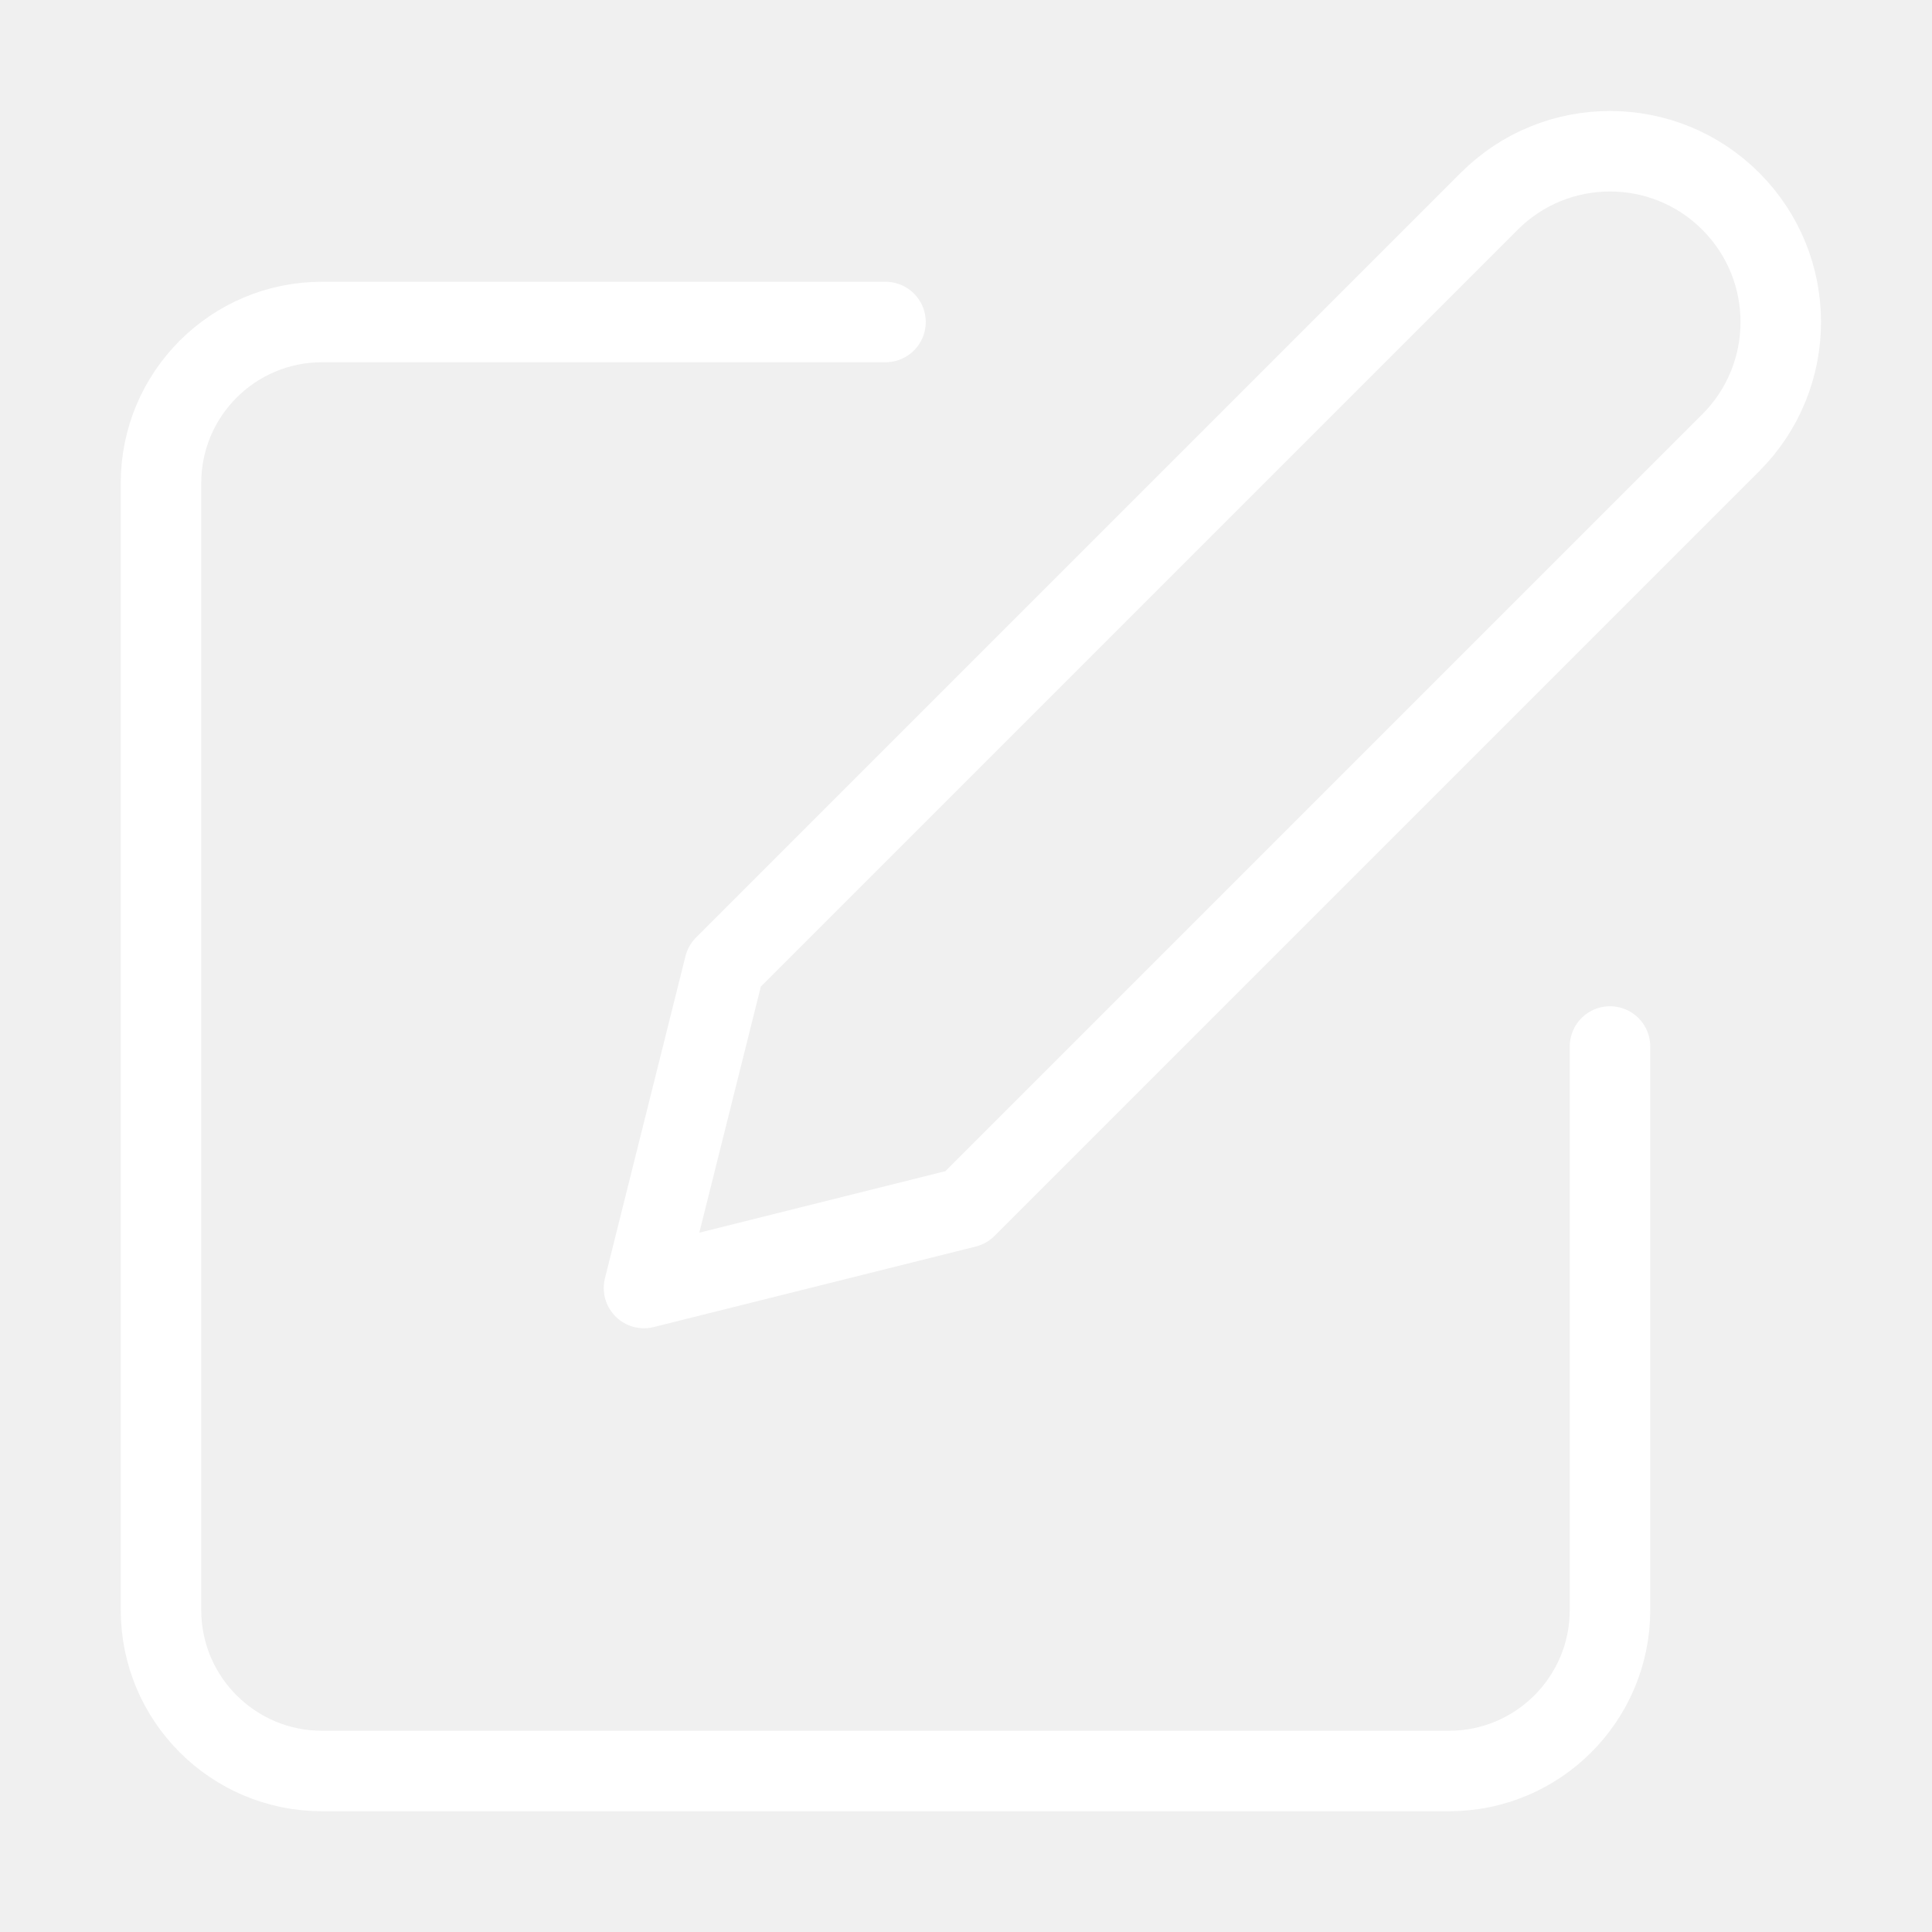
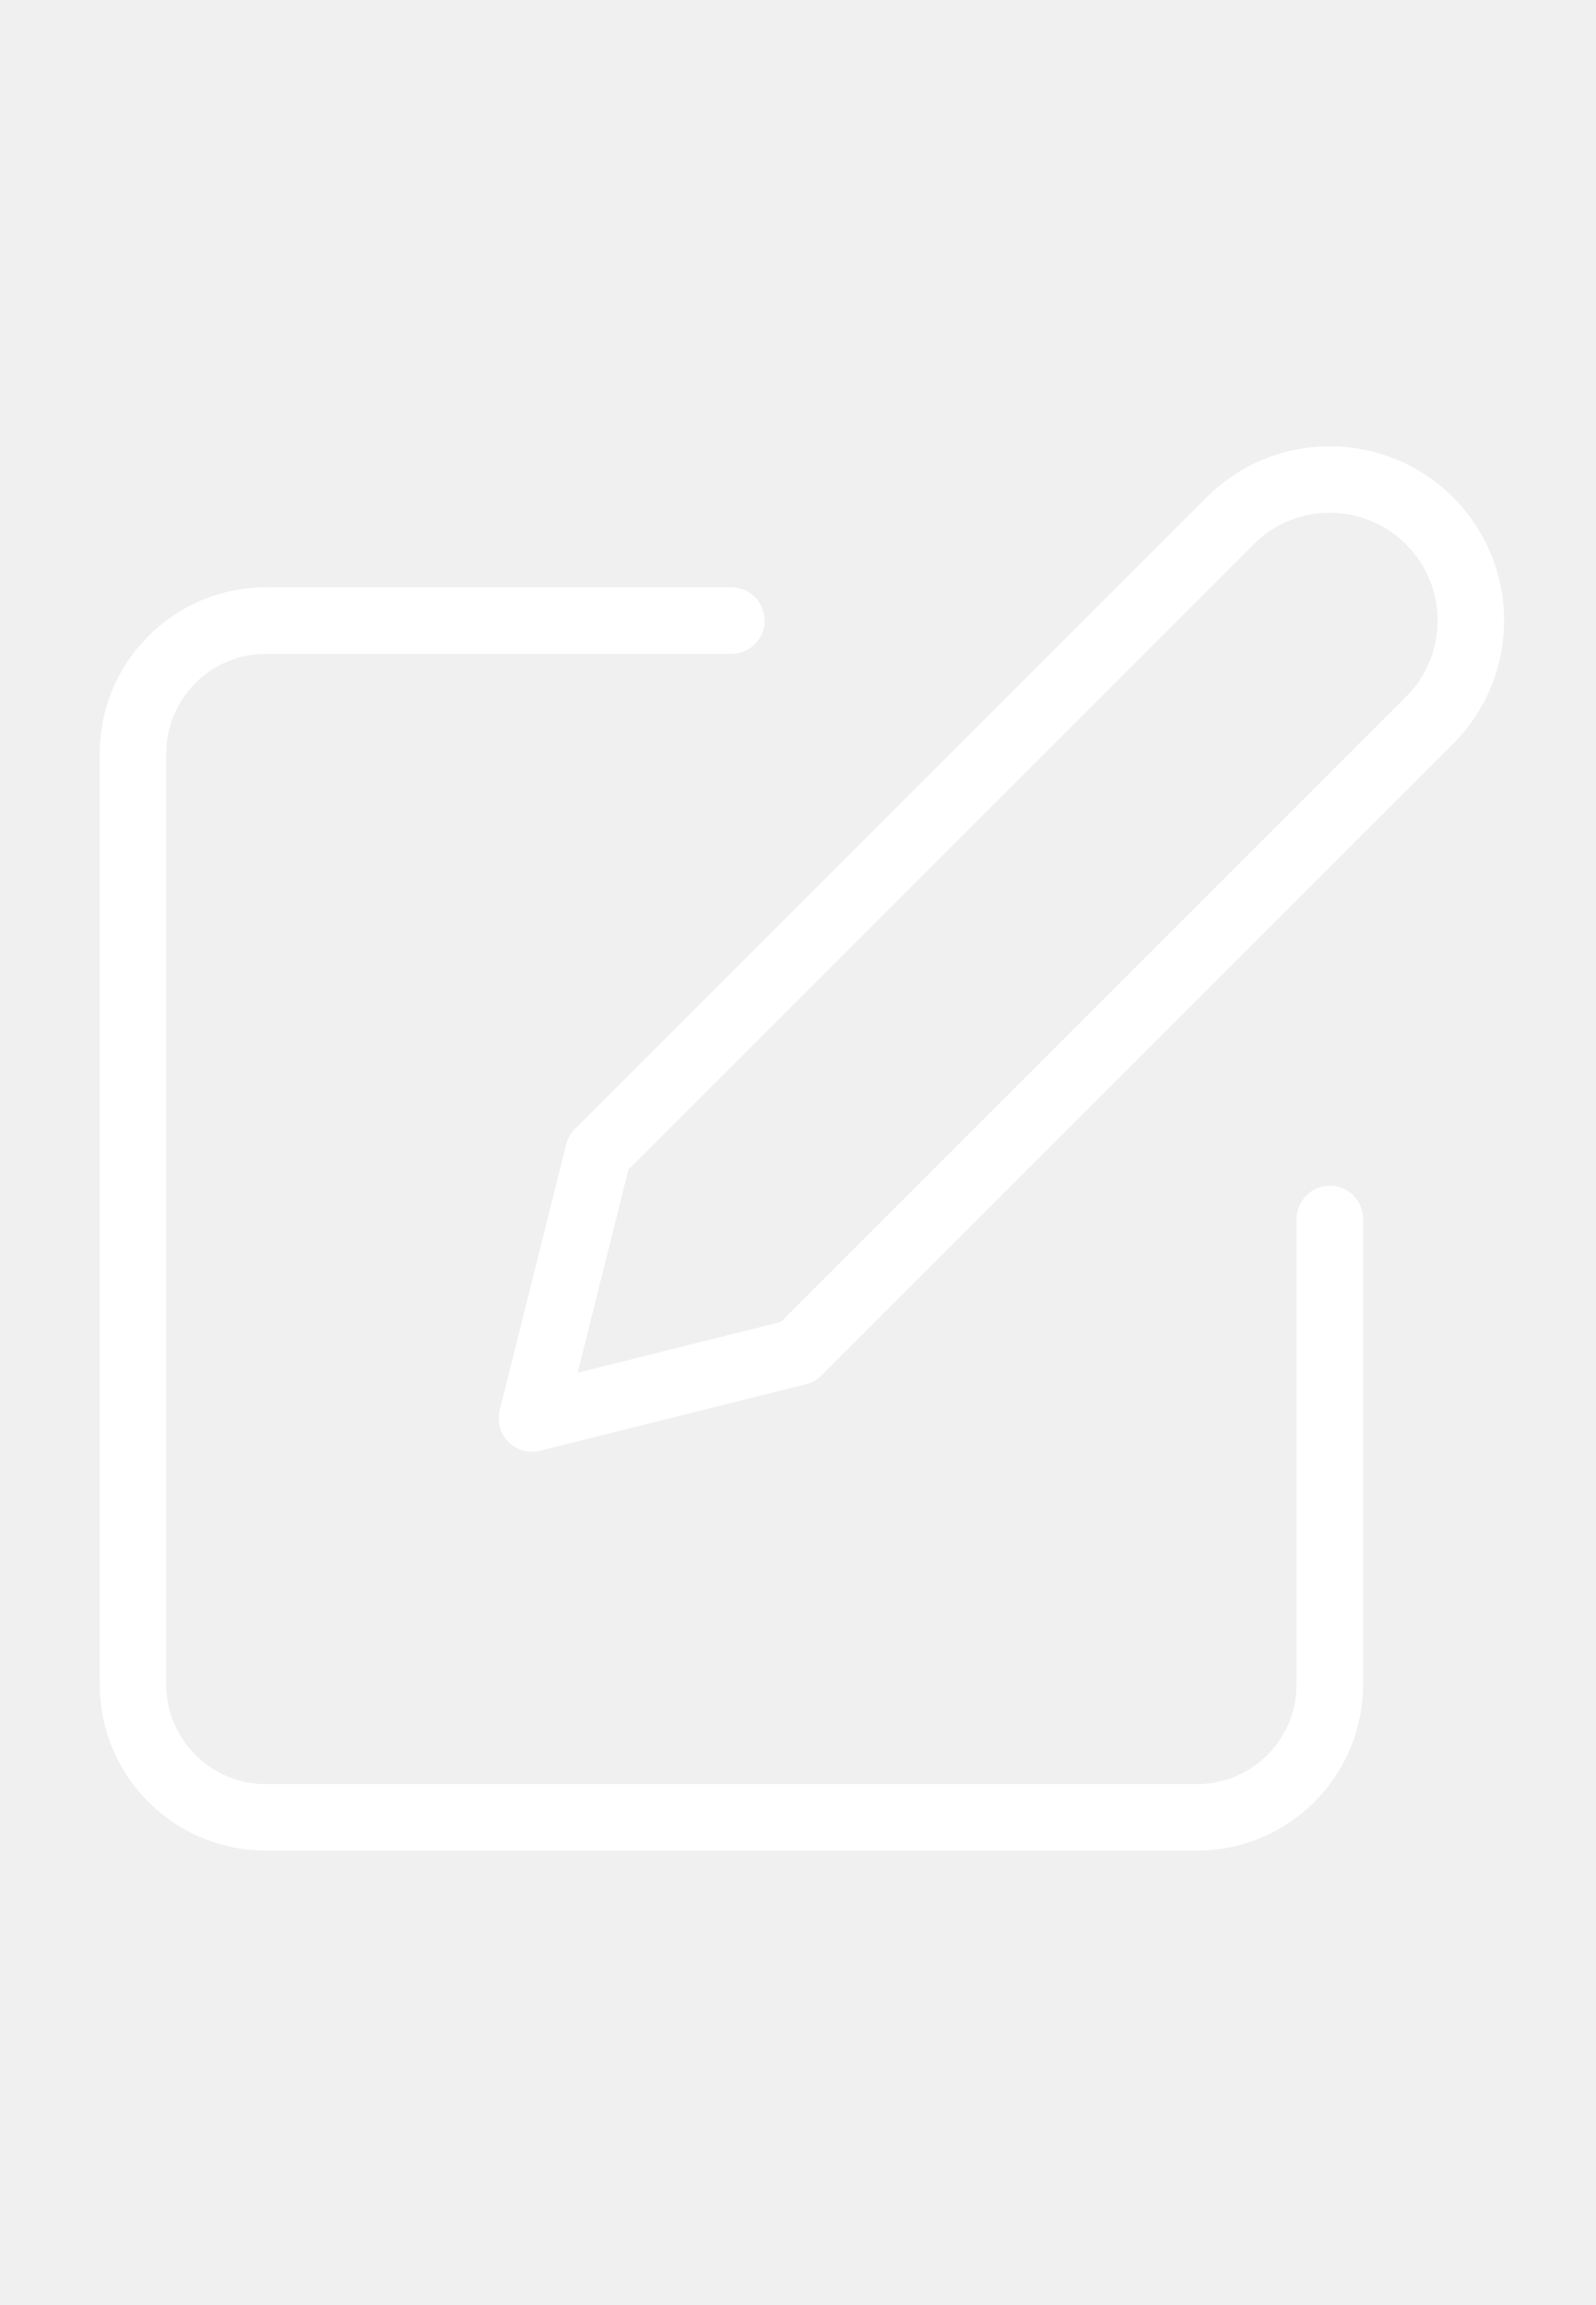
- <svg xmlns="http://www.w3.org/2000/svg" width="16" height="16" viewBox="0 0 24 24" fill="none" stroke="white" stroke-width="1" stroke-linecap="round" stroke-linejoin="round" class="feather feather-edit">
+ <svg xmlns="http://www.w3.org/2000/svg" width="18" height="26" viewBox="0 0 24 24" fill="none" stroke="white" stroke-width="1" stroke-linecap="round" stroke-linejoin="round" class="feather feather-edit">
  <path d="M11 4H4a2 2 0 0 0-2 2v14a2 2 0 0 0 2 2h14a2 2 0 0 0 2-2v-7" />
  <path d="M18.5 2.5a2.121 2.121 0 0 1 3 3L12 15l-4 1 1-4 9.5-9.5z" />
</svg>
